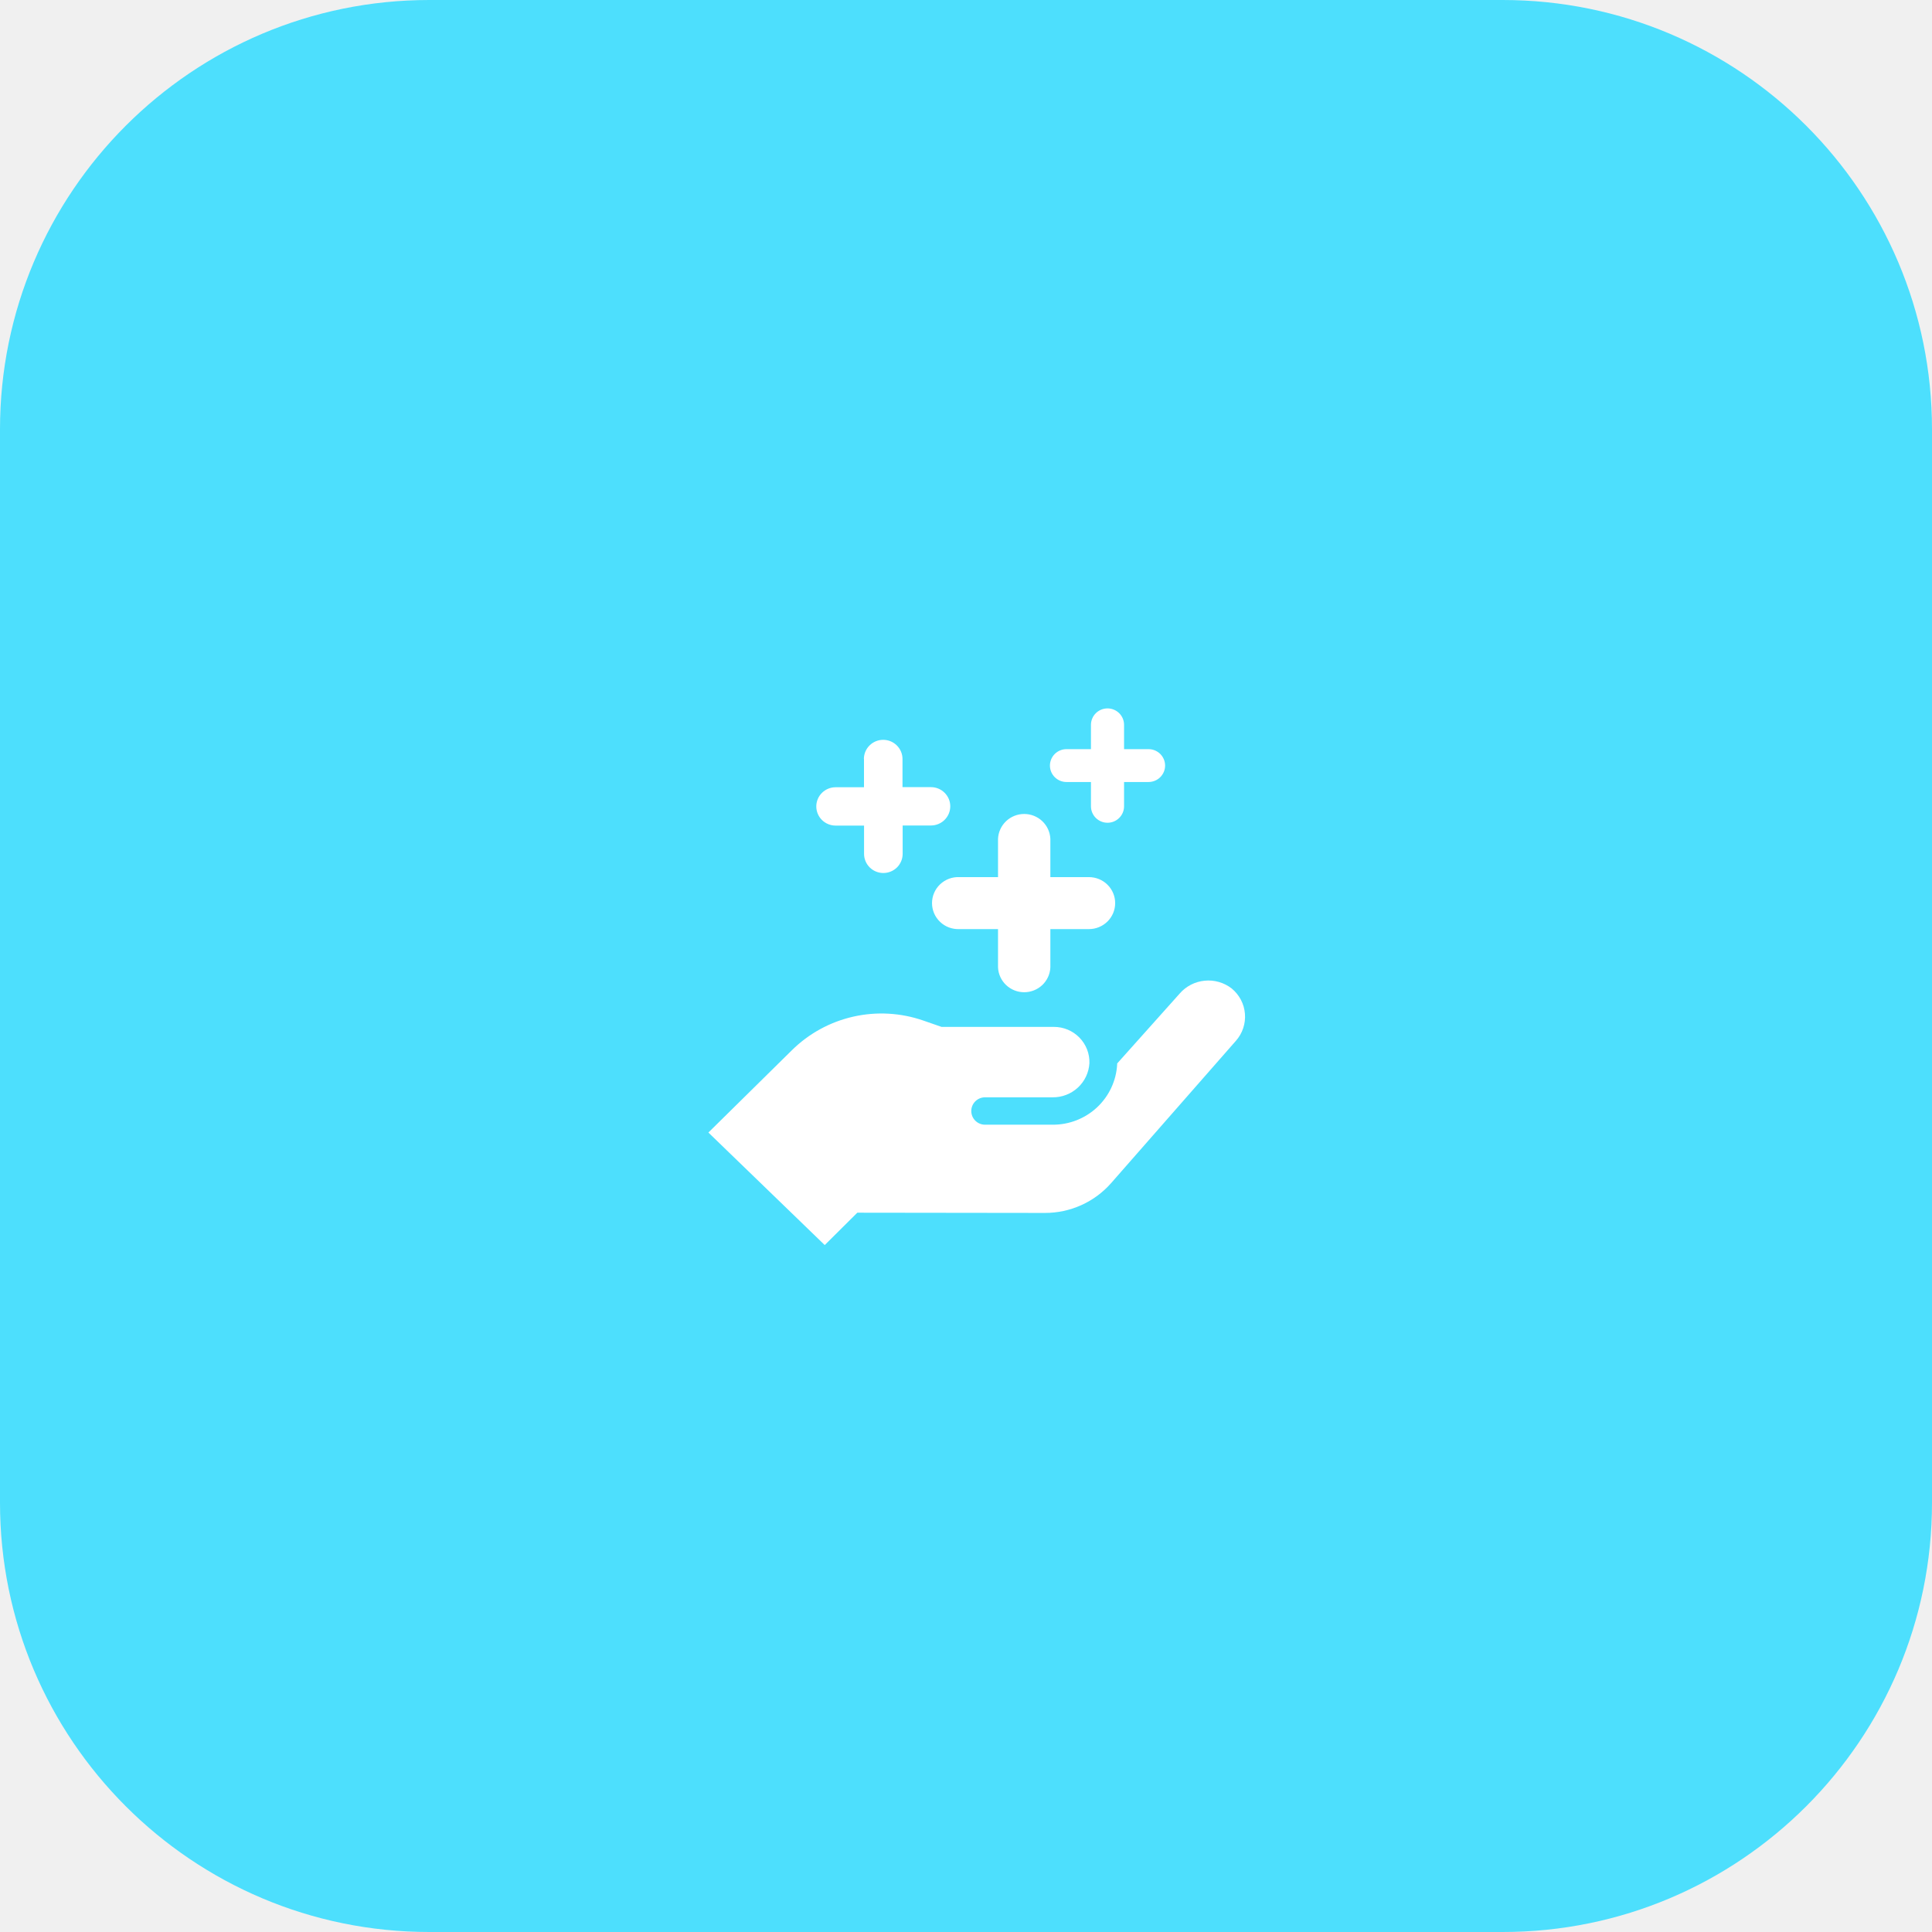
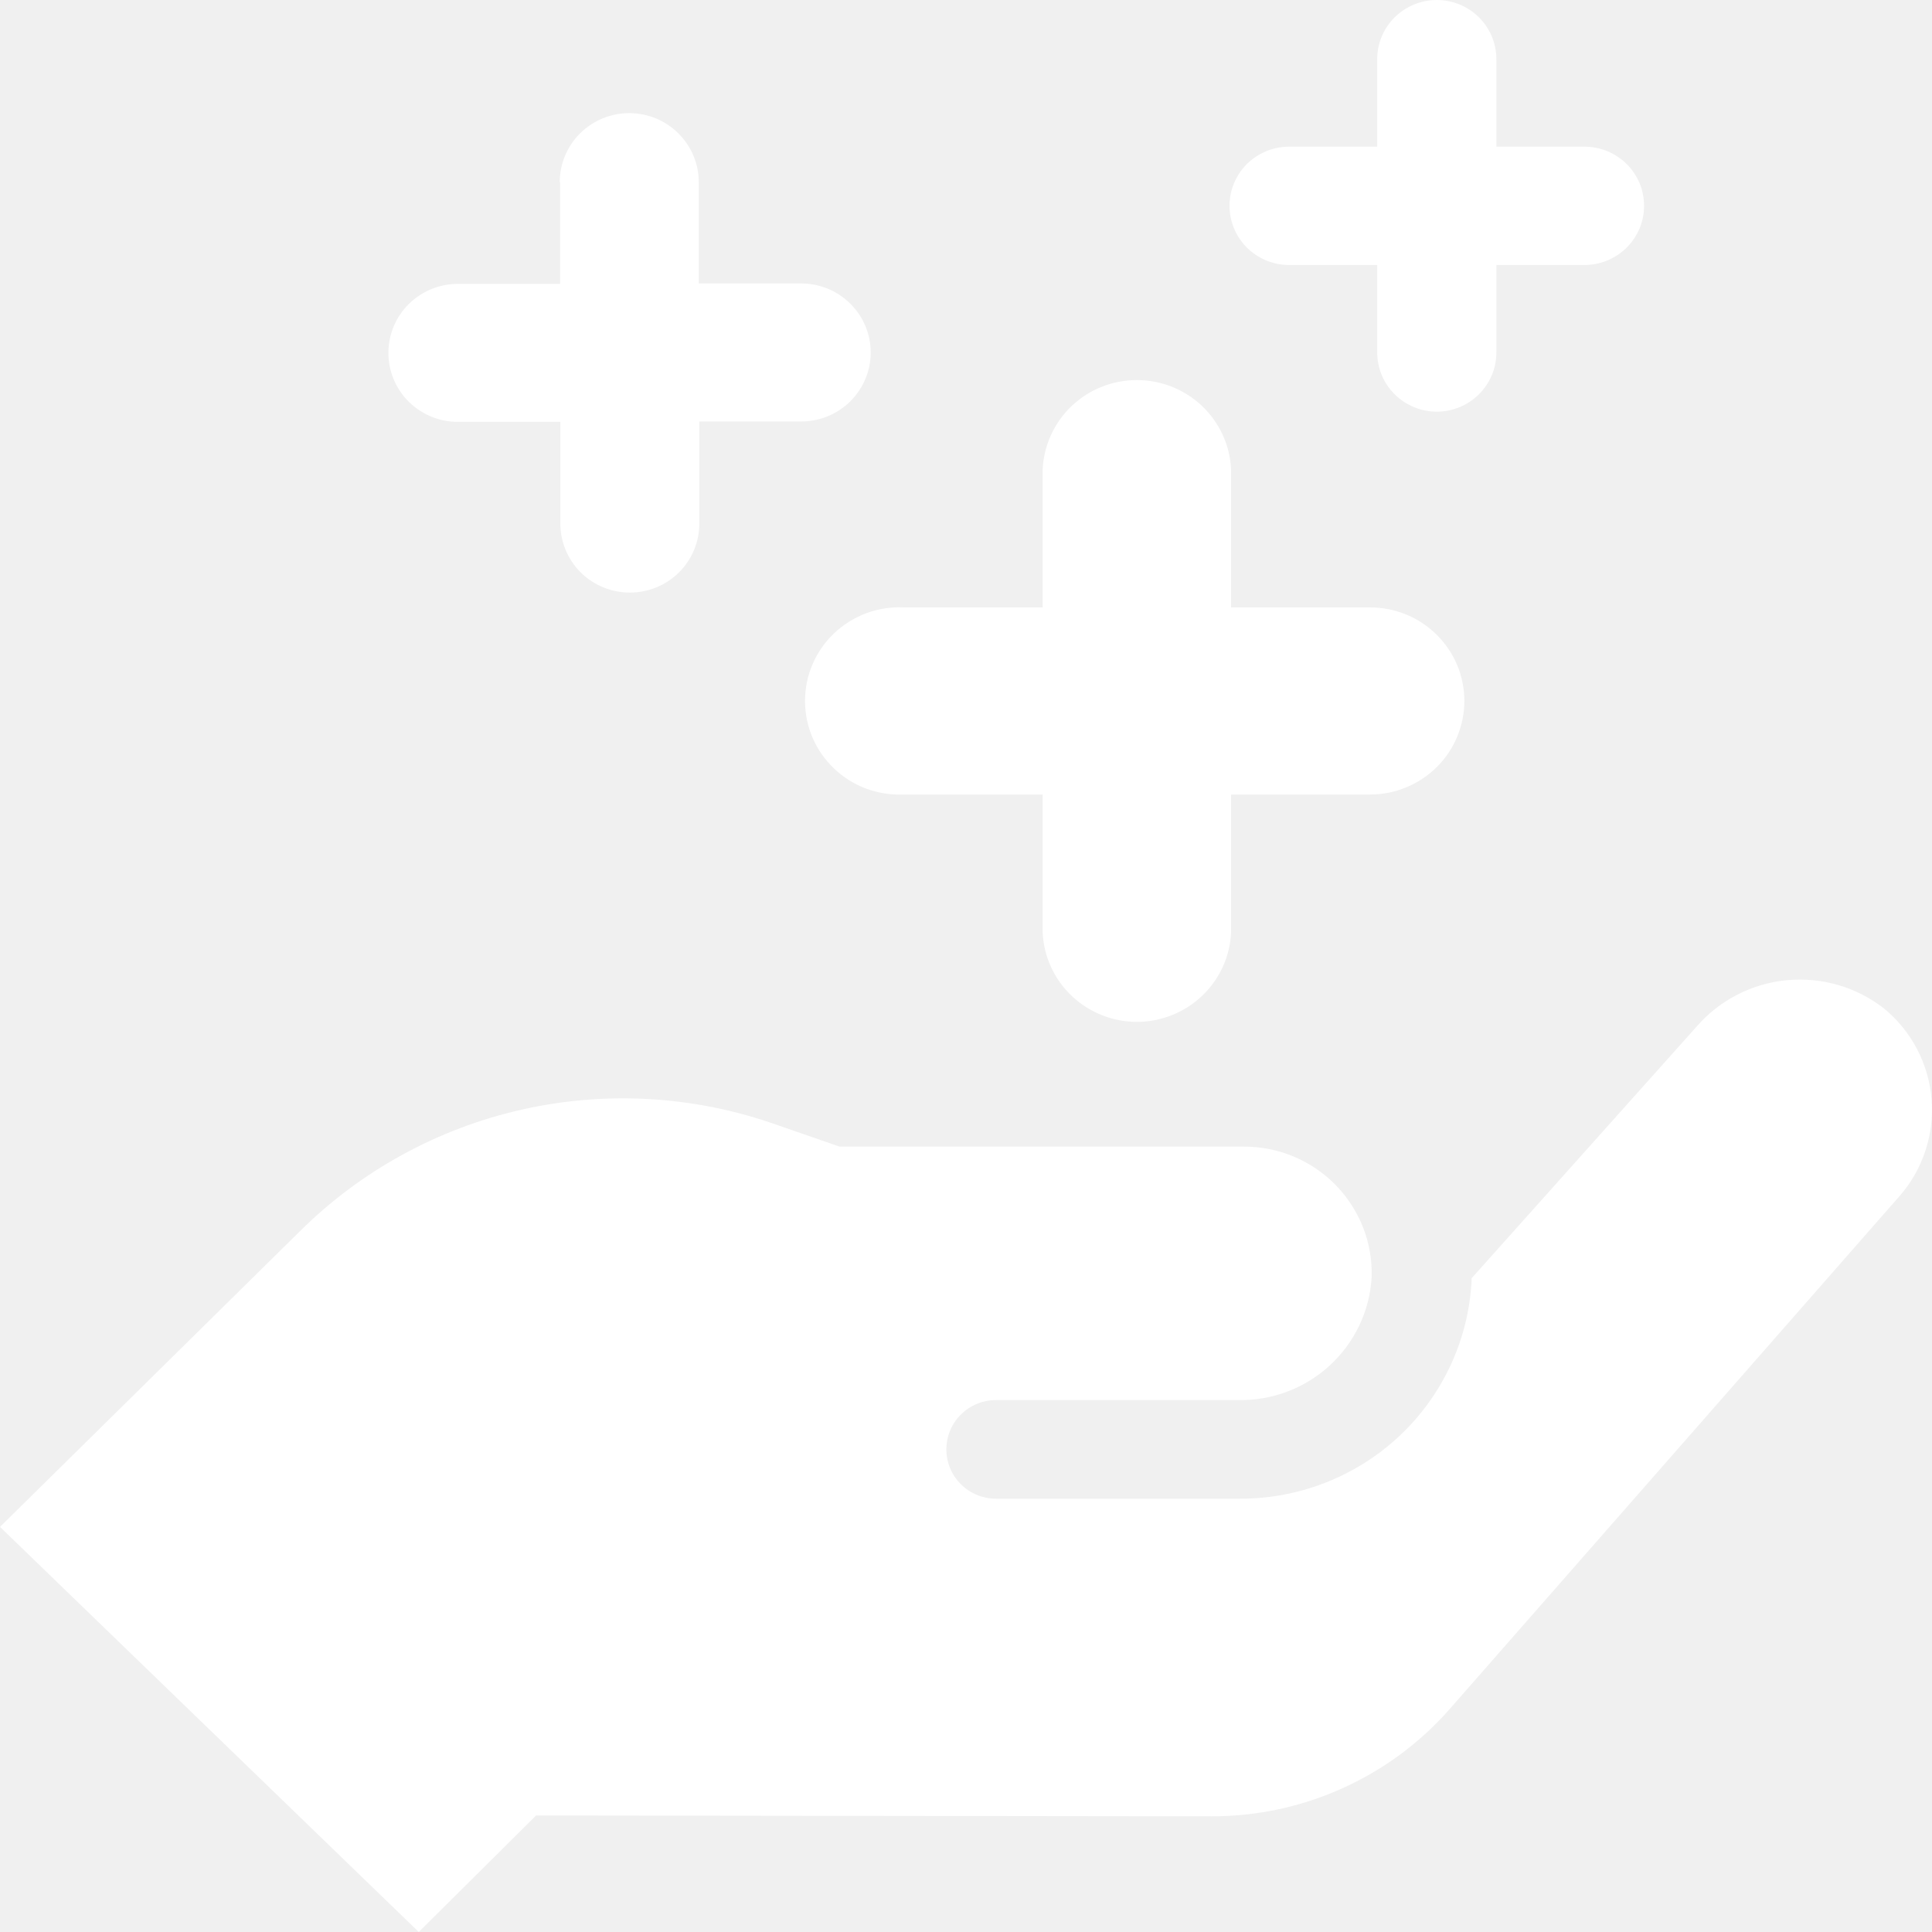
- <svg xmlns="http://www.w3.org/2000/svg" width="90" height="90" viewBox="0 0 90 90" fill="none">
-   <rect width="90" height="90" rx="20" fill="#4DDFFD" />
-   <path d="M39.937 56.492L38.419 58L33 52.758L36.882 48.931C37.669 48.151 38.661 47.606 39.745 47.36C40.829 47.114 41.961 47.177 43.01 47.541L43.863 47.837H49.097C49.319 47.837 49.538 47.881 49.742 47.966C49.945 48.052 50.13 48.177 50.284 48.335C50.438 48.493 50.559 48.68 50.639 48.885C50.719 49.09 50.756 49.308 50.749 49.528C50.724 49.962 50.531 50.37 50.21 50.666C49.889 50.962 49.466 51.124 49.028 51.117H45.888C45.718 51.117 45.554 51.184 45.434 51.304C45.313 51.424 45.246 51.586 45.246 51.755C45.246 51.924 45.313 52.087 45.434 52.206C45.554 52.326 45.718 52.393 45.888 52.393H49.038C49.806 52.397 50.547 52.107 51.106 51.584C51.665 51.06 52 50.343 52.042 49.582C52.042 49.569 52.042 49.556 52.042 49.541L54.955 46.283C55.251 45.942 55.668 45.727 56.12 45.684C56.571 45.64 57.022 45.771 57.378 46.048C57.555 46.194 57.7 46.372 57.806 46.574C57.912 46.776 57.976 46.997 57.994 47.224C58.013 47.451 57.985 47.679 57.913 47.895C57.842 48.111 57.727 48.311 57.576 48.482L51.759 55.115C51.375 55.552 50.901 55.902 50.369 56.141C49.837 56.381 49.26 56.504 48.676 56.503L39.937 56.492ZM51.949 42.071C51.949 41.75 51.821 41.442 51.592 41.215C51.363 40.987 51.053 40.86 50.729 40.86H48.93V39.074C48.916 38.763 48.781 38.469 48.554 38.253C48.327 38.038 48.025 37.918 47.711 37.918C47.397 37.918 47.095 38.038 46.868 38.253C46.641 38.469 46.506 38.763 46.492 39.074V40.86H44.693C44.529 40.852 44.364 40.878 44.209 40.935C44.055 40.993 43.914 41.081 43.794 41.194C43.675 41.307 43.58 41.443 43.515 41.594C43.45 41.744 43.417 41.906 43.417 42.07C43.417 42.234 43.45 42.396 43.515 42.547C43.58 42.697 43.675 42.833 43.794 42.946C43.914 43.06 44.055 43.148 44.209 43.205C44.364 43.262 44.529 43.288 44.693 43.281H46.492V45.066C46.506 45.378 46.641 45.672 46.868 45.887C47.095 46.102 47.397 46.222 47.711 46.222C48.025 46.222 48.327 46.102 48.554 45.887C48.781 45.672 48.916 45.378 48.93 45.066V43.281H50.729C51.052 43.281 51.362 43.153 51.591 42.927C51.82 42.7 51.949 42.392 51.949 42.071ZM40.248 35.357V36.673H38.925C38.687 36.673 38.458 36.767 38.289 36.935C38.12 37.102 38.026 37.33 38.026 37.566C38.026 37.803 38.12 38.03 38.289 38.198C38.458 38.365 38.687 38.459 38.925 38.459H40.251V39.776C40.251 40.012 40.346 40.239 40.514 40.407C40.683 40.574 40.912 40.668 41.15 40.668C41.389 40.668 41.617 40.574 41.786 40.407C41.955 40.239 42.049 40.012 42.049 39.776V38.454H43.367C43.606 38.454 43.835 38.36 44.003 38.193C44.172 38.025 44.267 37.798 44.267 37.561C44.267 37.324 44.172 37.097 44.003 36.93C43.835 36.762 43.606 36.668 43.367 36.668H42.042V35.357C42.042 35.12 41.947 34.893 41.778 34.726C41.61 34.558 41.381 34.464 41.142 34.464C40.904 34.464 40.675 34.558 40.507 34.726C40.338 34.893 40.243 35.12 40.243 35.357H40.248ZM51.592 33C51.388 33 51.192 33.081 51.047 33.224C50.903 33.368 50.821 33.562 50.821 33.765V34.898H49.681C49.476 34.898 49.28 34.979 49.135 35.122C48.991 35.266 48.91 35.46 48.91 35.663C48.91 35.866 48.991 36.061 49.135 36.204C49.28 36.348 49.476 36.429 49.681 36.429H50.821V37.561C50.821 37.764 50.903 37.959 51.047 38.102C51.192 38.246 51.388 38.327 51.592 38.327C51.797 38.327 51.993 38.246 52.137 38.102C52.282 37.959 52.363 37.764 52.363 37.561V36.429H53.504C53.605 36.429 53.705 36.409 53.799 36.37C53.892 36.332 53.977 36.276 54.049 36.204C54.12 36.133 54.177 36.049 54.216 35.956C54.255 35.863 54.275 35.764 54.275 35.663C54.275 35.563 54.255 35.463 54.216 35.37C54.177 35.278 54.12 35.193 54.049 35.122C53.977 35.051 53.892 34.995 53.799 34.956C53.705 34.918 53.605 34.898 53.504 34.898H52.363V33.765C52.363 33.562 52.282 33.368 52.137 33.224C51.993 33.081 51.797 33 51.592 33Z" fill="white" />
+ <svg xmlns="http://www.w3.org/2000/svg" width="25" height="25" viewBox="0 0 25 25" fill="none">
+   <path d="M6.937 23.492L5.419 25L0 19.758L3.882 15.931C4.669 15.15 5.661 14.606 6.745 14.36C7.829 14.114 8.961 14.177 10.01 14.541L10.863 14.837H16.097C16.319 14.837 16.538 14.881 16.741 14.966C16.945 15.052 17.13 15.177 17.284 15.335C17.438 15.493 17.559 15.68 17.639 15.885C17.719 16.09 17.756 16.308 17.749 16.528C17.724 16.962 17.531 17.37 17.21 17.666C16.89 17.962 16.466 18.124 16.028 18.117H12.888C12.718 18.117 12.554 18.184 12.434 18.304C12.313 18.424 12.246 18.586 12.246 18.755C12.246 18.924 12.313 19.087 12.434 19.206C12.554 19.326 12.718 19.393 12.888 19.393H16.038C16.806 19.397 17.547 19.107 18.106 18.584C18.665 18.06 19 17.343 19.042 16.582C19.042 16.569 19.042 16.556 19.042 16.541L21.955 13.283C22.251 12.942 22.668 12.727 23.119 12.684C23.571 12.64 24.022 12.771 24.378 13.049C24.555 13.194 24.7 13.372 24.806 13.574C24.912 13.776 24.976 13.997 24.994 14.224C25.013 14.451 24.985 14.679 24.913 14.895C24.842 15.111 24.727 15.311 24.576 15.482L18.759 22.115C18.375 22.552 17.901 22.902 17.369 23.141C16.837 23.381 16.26 23.504 15.676 23.503L6.937 23.492ZM18.949 9.071C18.949 8.75 18.821 8.442 18.592 8.215C18.363 7.987 18.052 7.86 17.729 7.86H15.93V6.074C15.916 5.763 15.781 5.469 15.554 5.253C15.327 5.038 15.025 4.918 14.711 4.918C14.397 4.918 14.095 5.038 13.868 5.253C13.641 5.469 13.506 5.763 13.492 6.074V7.86H11.693C11.528 7.852 11.364 7.878 11.209 7.935C11.055 7.993 10.914 8.081 10.794 8.194C10.675 8.307 10.58 8.443 10.515 8.594C10.45 8.744 10.417 8.906 10.417 9.07C10.417 9.234 10.45 9.396 10.515 9.547C10.58 9.697 10.675 9.833 10.794 9.946C10.914 10.06 11.055 10.148 11.209 10.205C11.364 10.262 11.528 10.288 11.693 10.281H13.492V12.066C13.506 12.378 13.641 12.672 13.868 12.887C14.095 13.102 14.397 13.223 14.711 13.223C15.025 13.223 15.327 13.102 15.554 12.887C15.781 12.672 15.916 12.378 15.93 12.066V10.281H17.729C18.052 10.281 18.362 10.153 18.591 9.927C18.82 9.7 18.948 9.392 18.949 9.071ZM7.248 2.357V3.673H5.925C5.686 3.673 5.458 3.768 5.289 3.935C5.12 4.102 5.026 4.33 5.026 4.566C5.026 4.803 5.12 5.03 5.289 5.198C5.458 5.365 5.686 5.459 5.925 5.459H7.251V6.776C7.251 7.012 7.346 7.239 7.514 7.407C7.683 7.574 7.912 7.668 8.15 7.668C8.389 7.668 8.617 7.574 8.786 7.407C8.955 7.239 9.049 7.012 9.049 6.776V5.454H10.367C10.606 5.454 10.835 5.36 11.003 5.193C11.172 5.025 11.267 4.798 11.267 4.561C11.267 4.324 11.172 4.097 11.003 3.93C10.835 3.762 10.606 3.668 10.367 3.668H9.042V2.357C9.042 2.12 8.947 1.893 8.778 1.726C8.61 1.558 8.381 1.464 8.142 1.464C7.904 1.464 7.675 1.558 7.506 1.726C7.338 1.893 7.243 2.12 7.243 2.357H7.248ZM18.592 0C18.388 0 18.192 0.081 18.047 0.224C17.902 0.368 17.821 0.562 17.821 0.765V1.898H16.68C16.476 1.898 16.28 1.979 16.135 2.122C15.991 2.266 15.91 2.46 15.91 2.663C15.91 2.866 15.991 3.061 16.135 3.204C16.28 3.348 16.476 3.429 16.68 3.429H17.821V4.561C17.821 4.764 17.902 4.959 18.047 5.102C18.192 5.246 18.388 5.327 18.592 5.327C18.797 5.327 18.993 5.246 19.137 5.102C19.282 4.959 19.363 4.764 19.363 4.561V3.429H20.504C20.605 3.429 20.705 3.409 20.799 3.37C20.892 3.332 20.977 3.275 21.049 3.204C21.12 3.133 21.177 3.049 21.216 2.956C21.255 2.863 21.274 2.764 21.274 2.663C21.274 2.563 21.255 2.463 21.216 2.37C21.177 2.278 21.12 2.193 21.049 2.122C20.977 2.051 20.892 1.995 20.799 1.956C20.705 1.918 20.605 1.898 20.504 1.898H19.363V0.765C19.363 0.562 19.282 0.368 19.137 0.224C18.993 0.081 18.797 0 18.592 0Z" fill="white" />
</svg>
